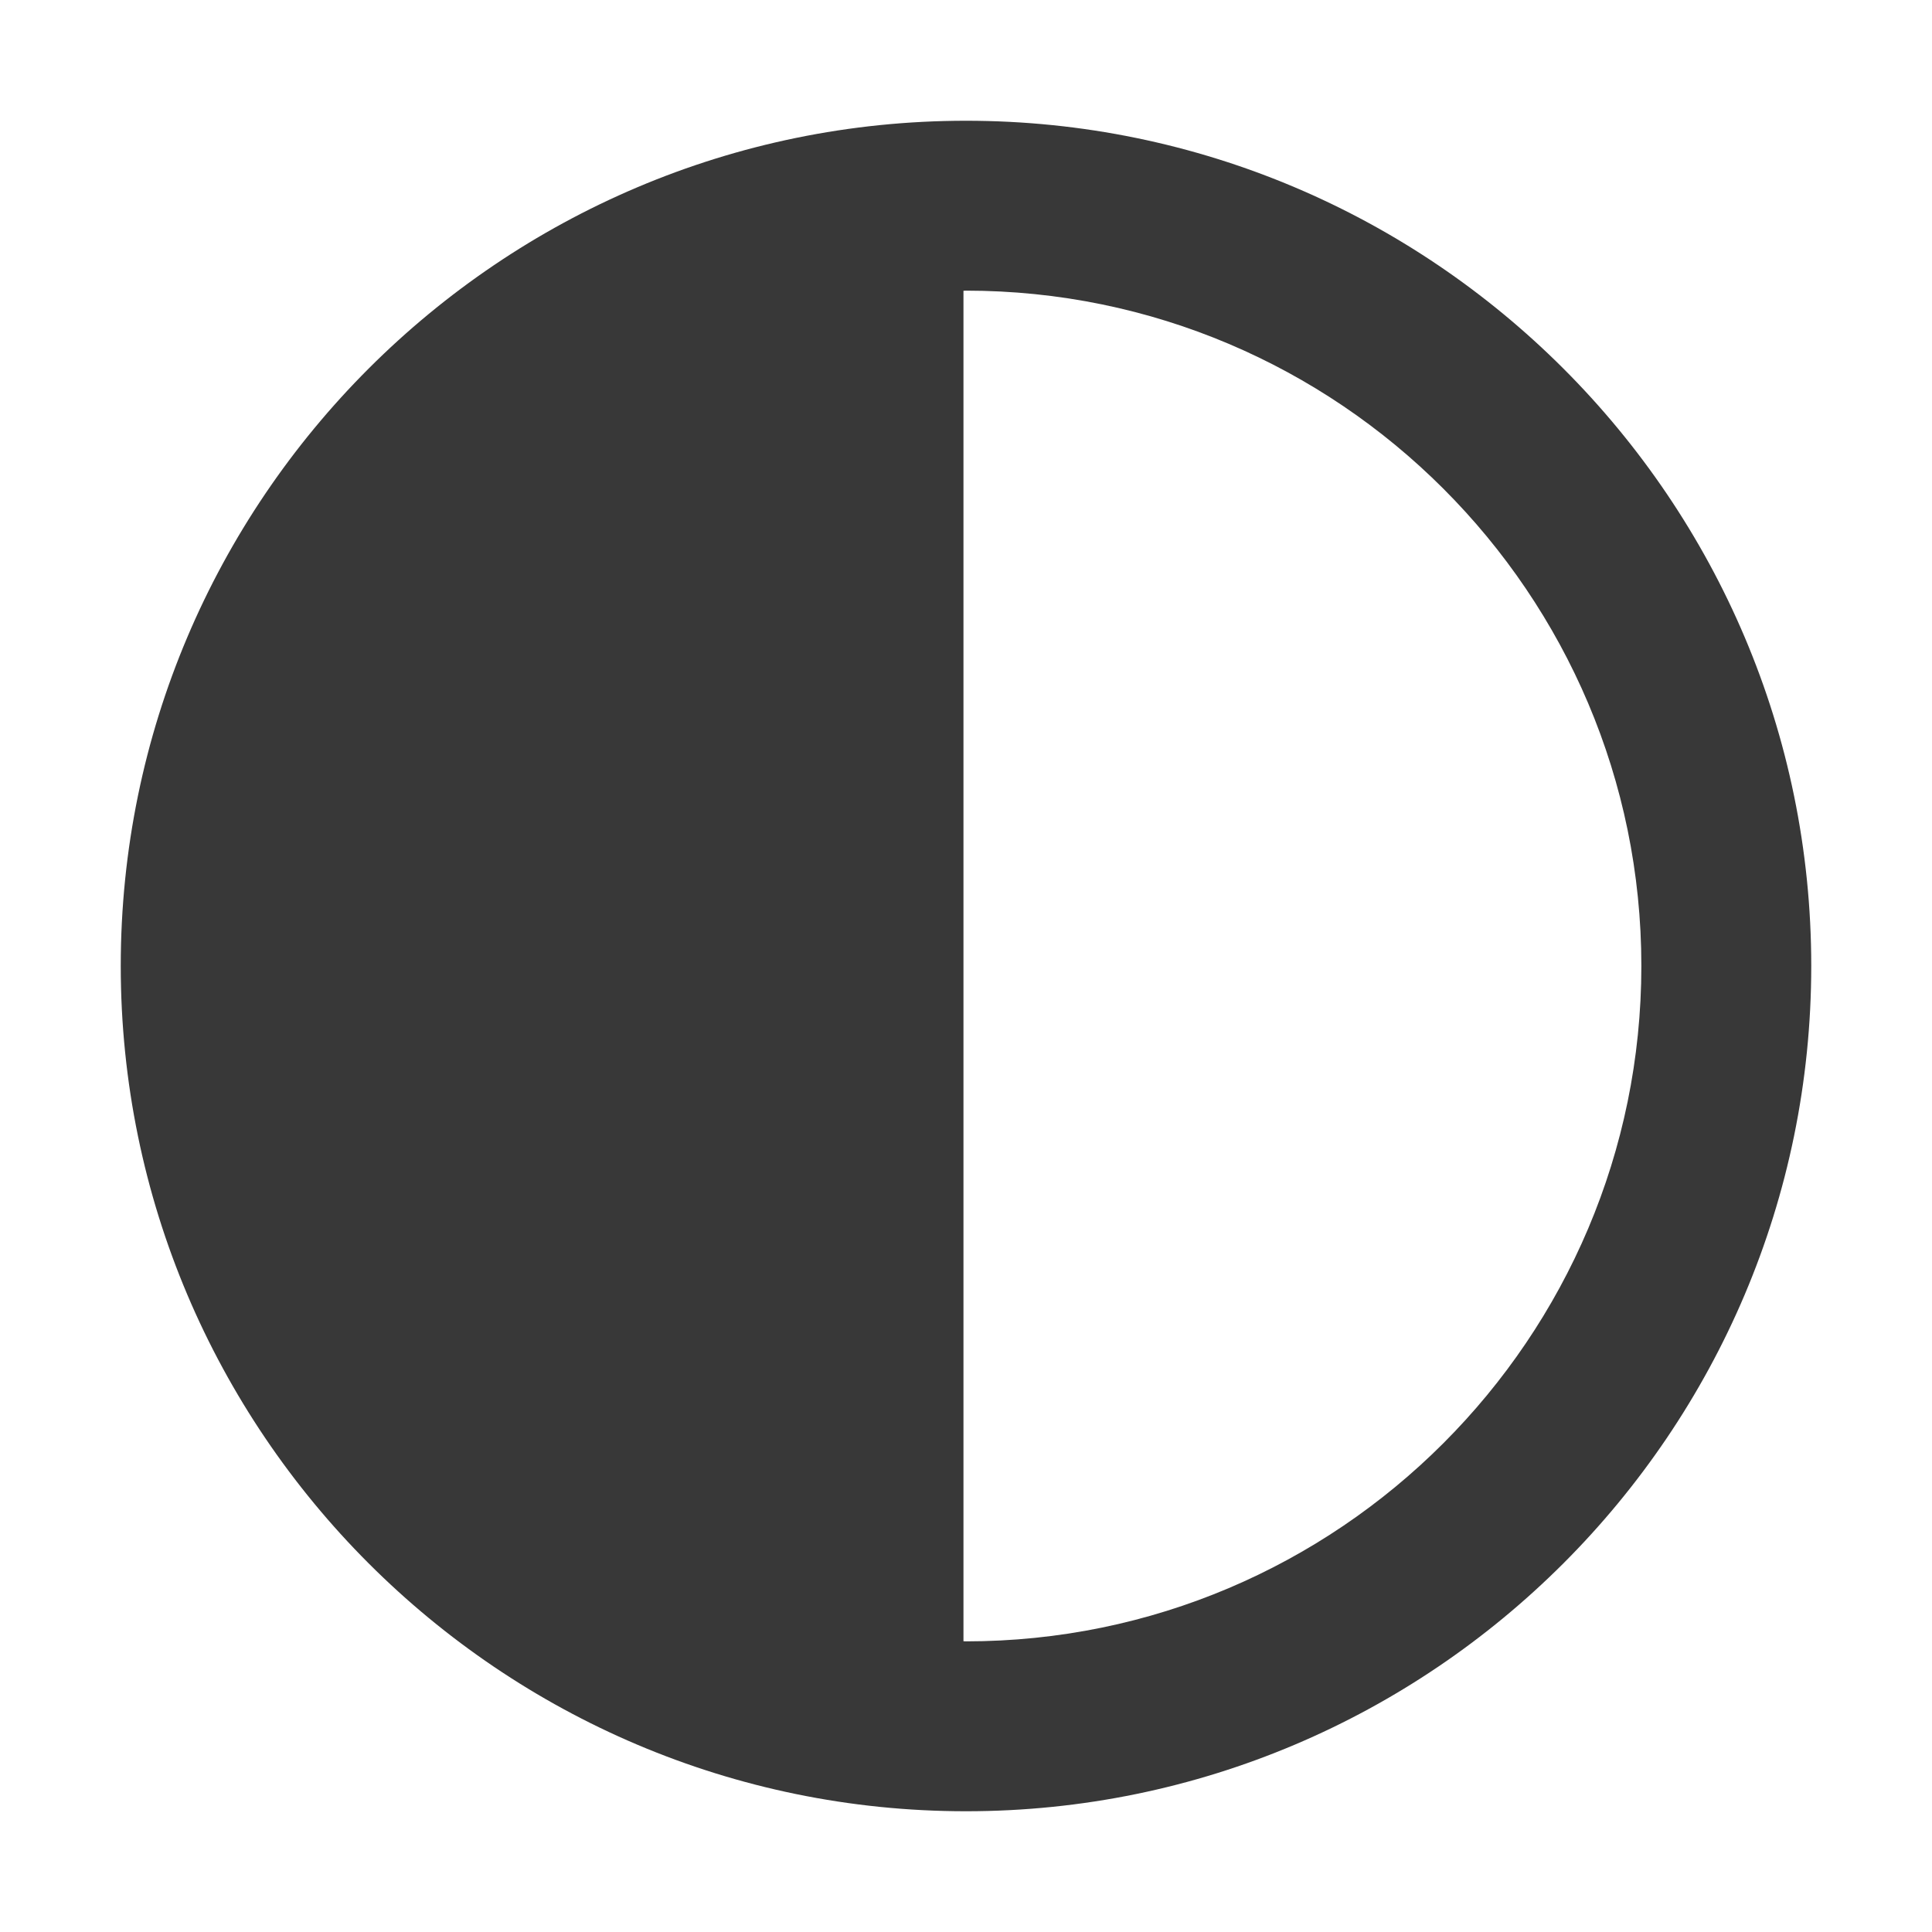
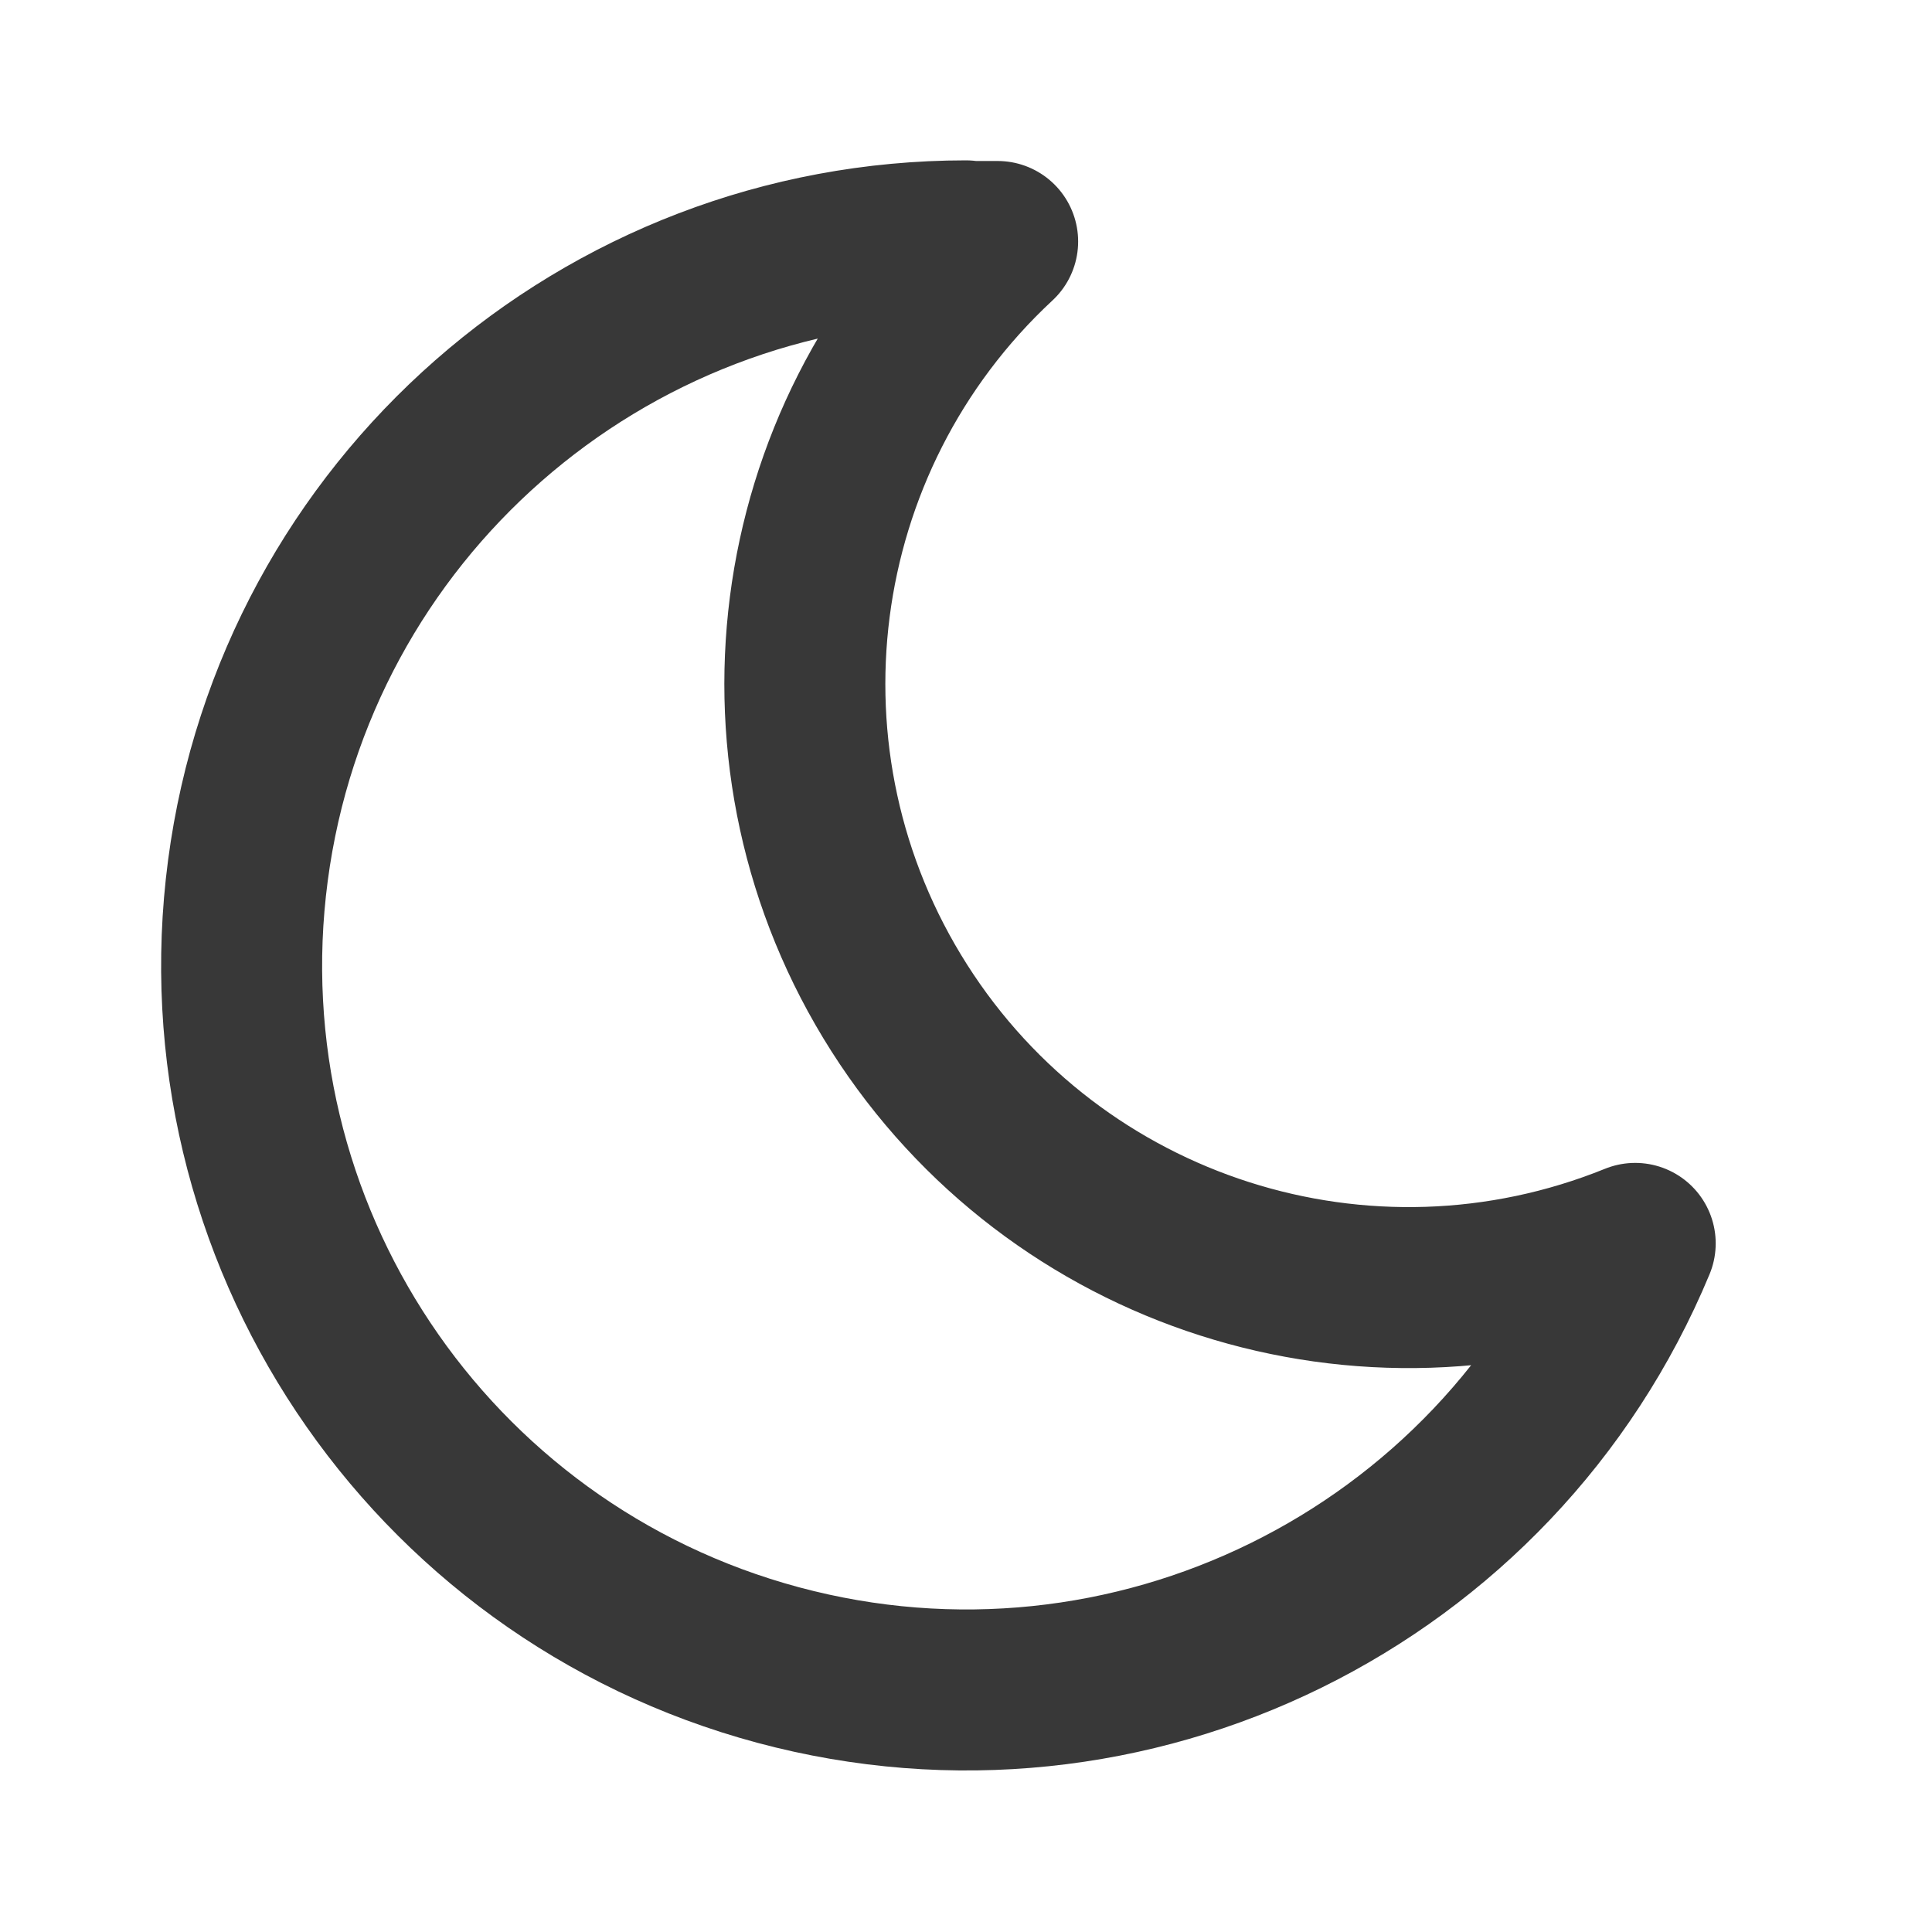
- <svg xmlns="http://www.w3.org/2000/svg" width="16" height="16" version="1.1" id="svg9">
-   <defs id="defs5">
-     <style id="current-color-scheme" type="text/css">.ColorScheme-Text { color:#383838; } .ColorScheme-Highlight { color:#5294e2; }</style>
-   </defs>
-   <path d="M 8,1 C 4.141,1 1,4.14 1,7.999 1,11.859 4.141,15 8,15 11.86,15 15,11.859 15,7.999 15,4.14 11.86,1 8,1 Z m 0,12.593 c -0.007,0 -0.014,-9.62e-4 -0.021,-9.62e-4 V 2.408 c 0.007,0 0.014,-0.001 0.021,-0.001 3.084,0 5.593,2.509 5.593,5.592 0,3.084 -2.509,5.594 -5.593,5.594 z" id="path2" style="stroke-width:0.029;fill:#383838;fill-opacity:1" />
+ <svg xmlns="http://www.w3.org/2000/svg" width="16" height="16" viewBox="0 0 24 24" fill="none" stroke="#383838" stroke-width="2" stroke-linecap="round" stroke-linejoin="round">
+   <path d="M12 3c.132 0 .263 0 .393 0a7.5 7.5 0 0 0 7.92 12.446a9 9 0 1 1 -8.313 -12.454z" />
</svg>
